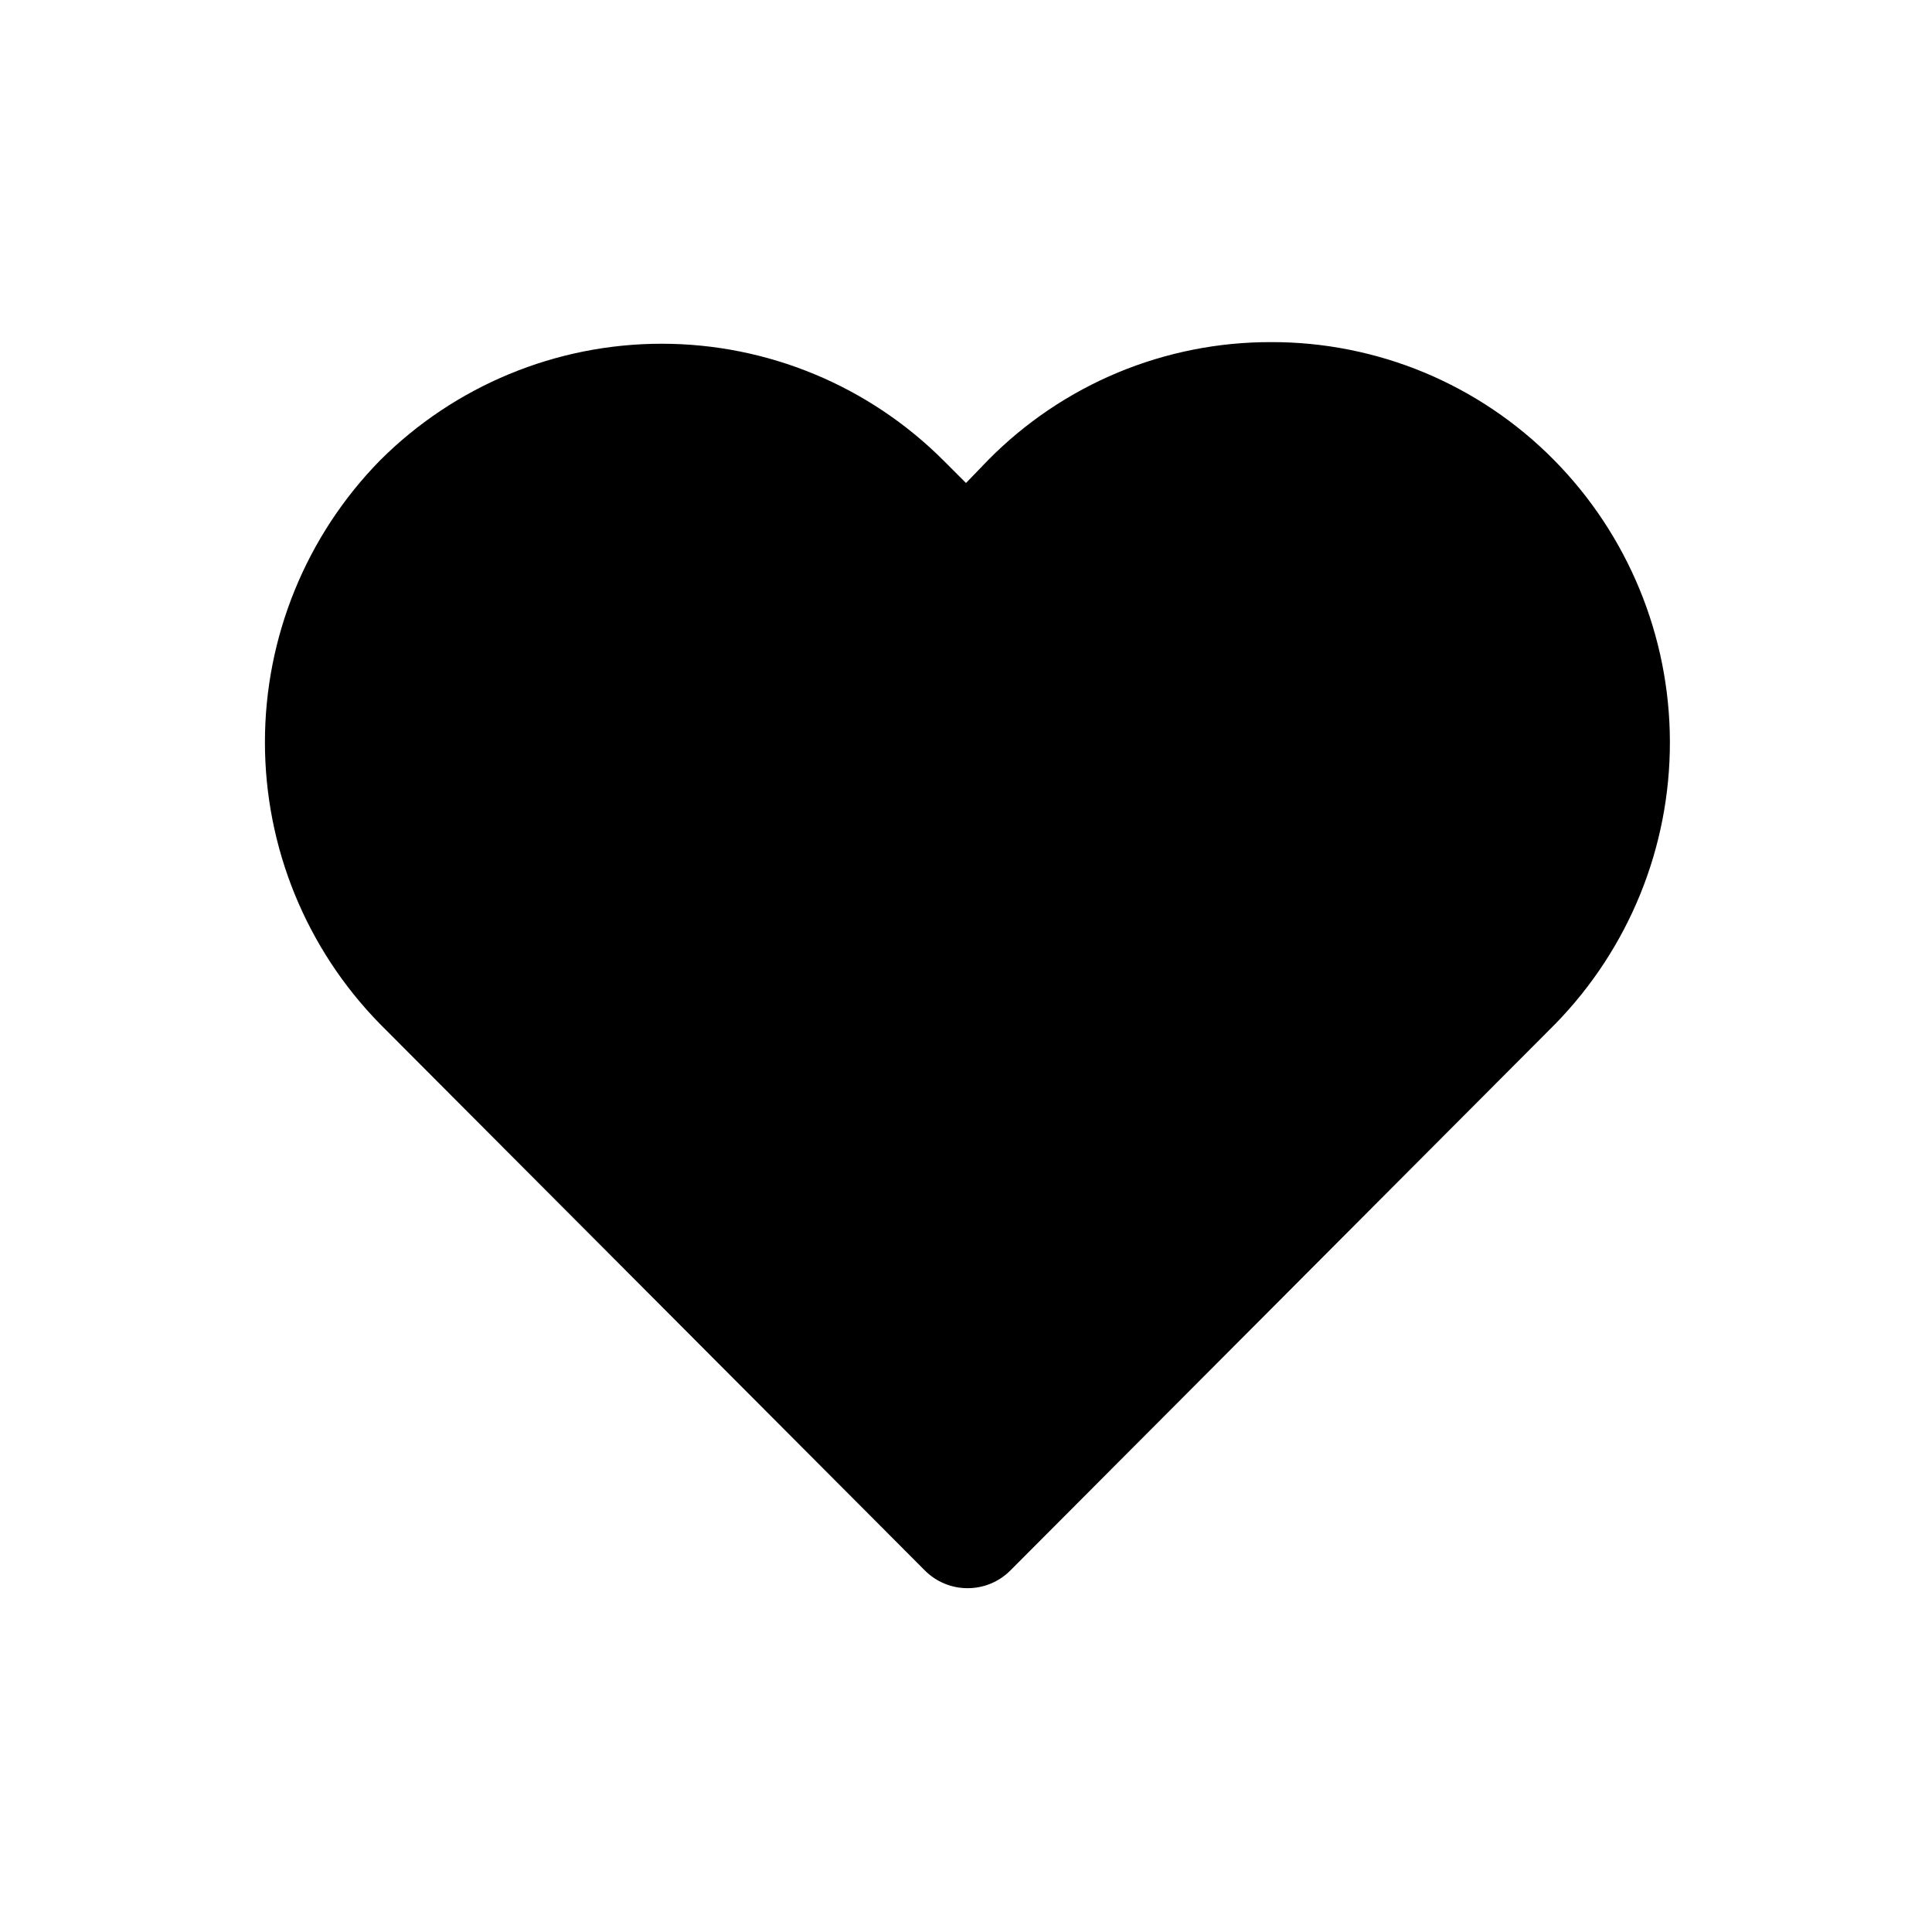
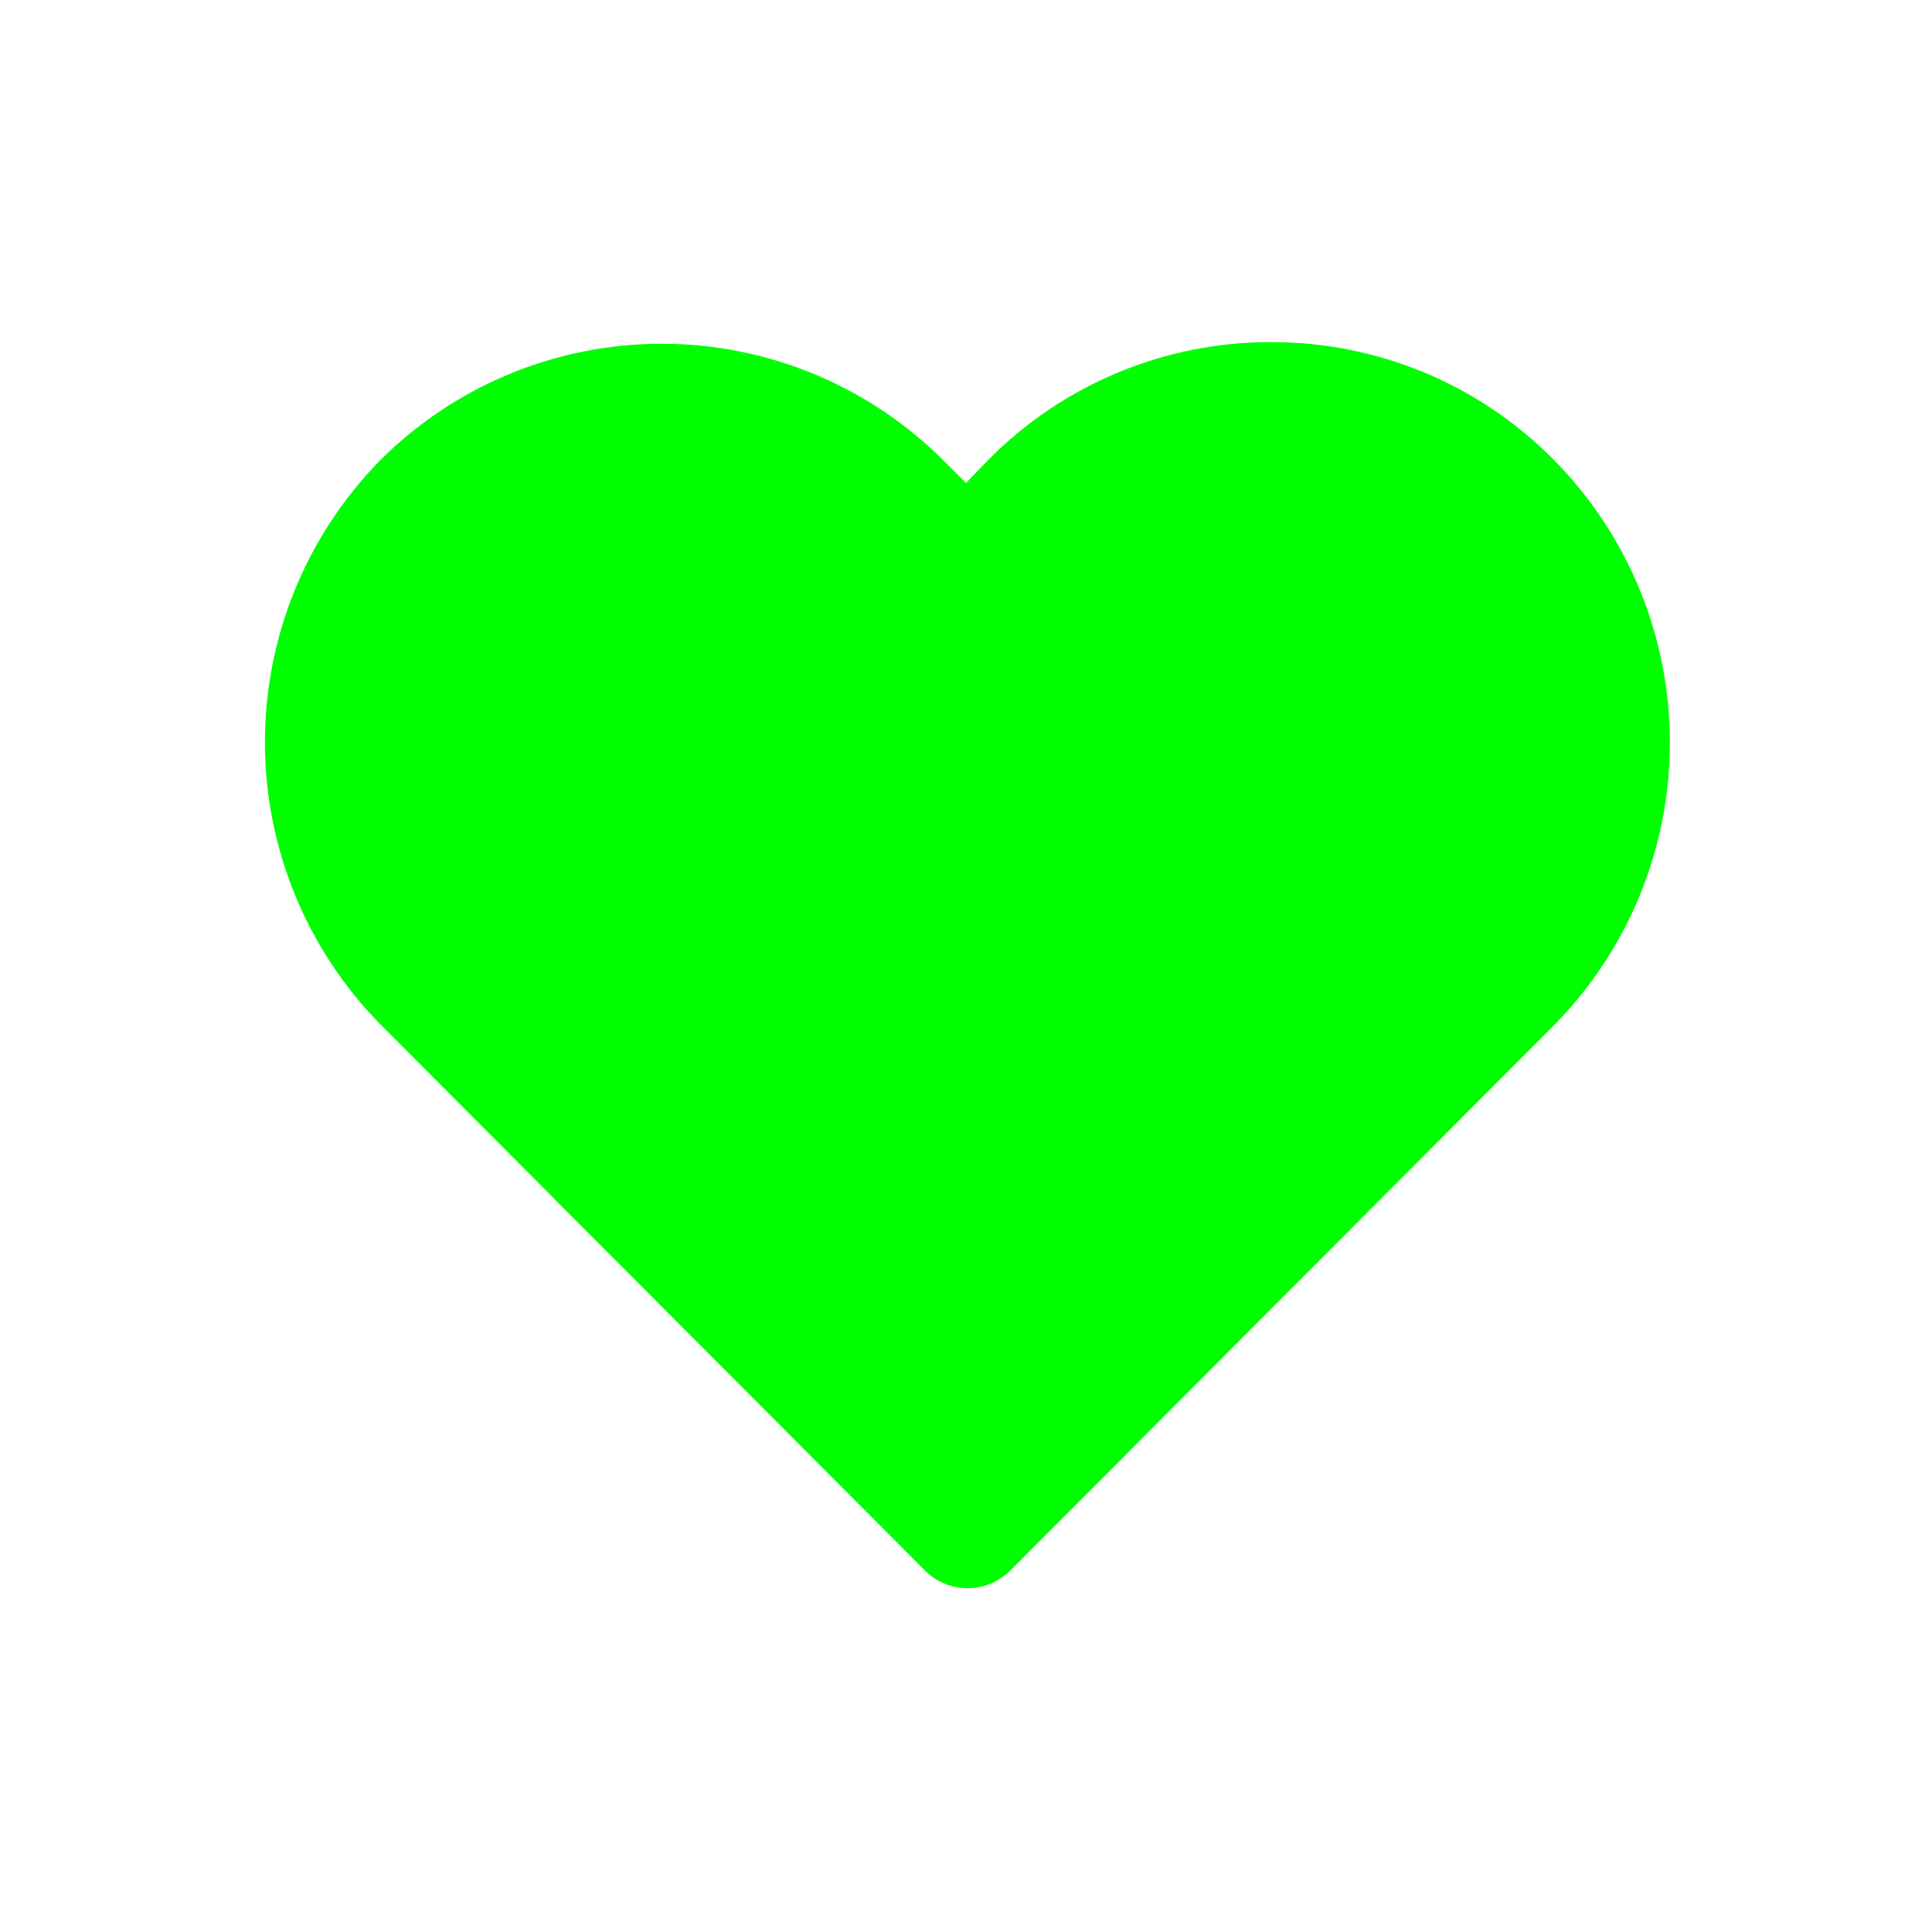
- <svg xmlns="http://www.w3.org/2000/svg" width="800px" height="800px" viewBox="0 0 24 24" fill="none">
-   <path d="M19.3 5.71C18.841 5.246 18.294 4.878 17.692 4.627C17.089 4.377 16.443 4.248 15.79 4.25C15.137 4.248 14.491 4.377 13.888 4.627C13.286 4.878 12.739 5.246 12.28 5.71L12 6L11.72 5.72C10.792 4.792 9.533 4.27 8.22 4.27C6.907 4.27 5.648 4.792 4.72 5.72C3.804 6.655 3.291 7.911 3.291 9.22C3.291 10.529 3.804 11.785 4.72 12.72L11.49 19.51C11.631 19.651 11.821 19.729 12.02 19.729C12.219 19.729 12.409 19.651 12.55 19.51L19.32 12.72C20.236 11.782 20.748 10.522 20.744 9.211C20.741 7.9 20.222 6.642 19.3 5.71Z" fill="#000000" />
+ <svg xmlns="http://www.w3.org/2000/svg" width="800px" height="800px" viewBox="0 0 24 24" fill="lime">
+   <path d="M19.3 5.71C18.841 5.246 18.294 4.878 17.692 4.627C17.089 4.377 16.443 4.248 15.79 4.25C15.137 4.248 14.491 4.377 13.888 4.627C13.286 4.878 12.739 5.246 12.28 5.71L12 6L11.72 5.72C10.792 4.792 9.533 4.27 8.22 4.27C6.907 4.27 5.648 4.792 4.72 5.72C3.804 6.655 3.291 7.911 3.291 9.22C3.291 10.529 3.804 11.785 4.72 12.72L11.49 19.51C11.631 19.651 11.821 19.729 12.02 19.729C12.219 19.729 12.409 19.651 12.55 19.51L19.32 12.72C20.236 11.782 20.748 10.522 20.744 9.211C20.741 7.9 20.222 6.642 19.3 5.71Z" fill="lime" />
</svg>
